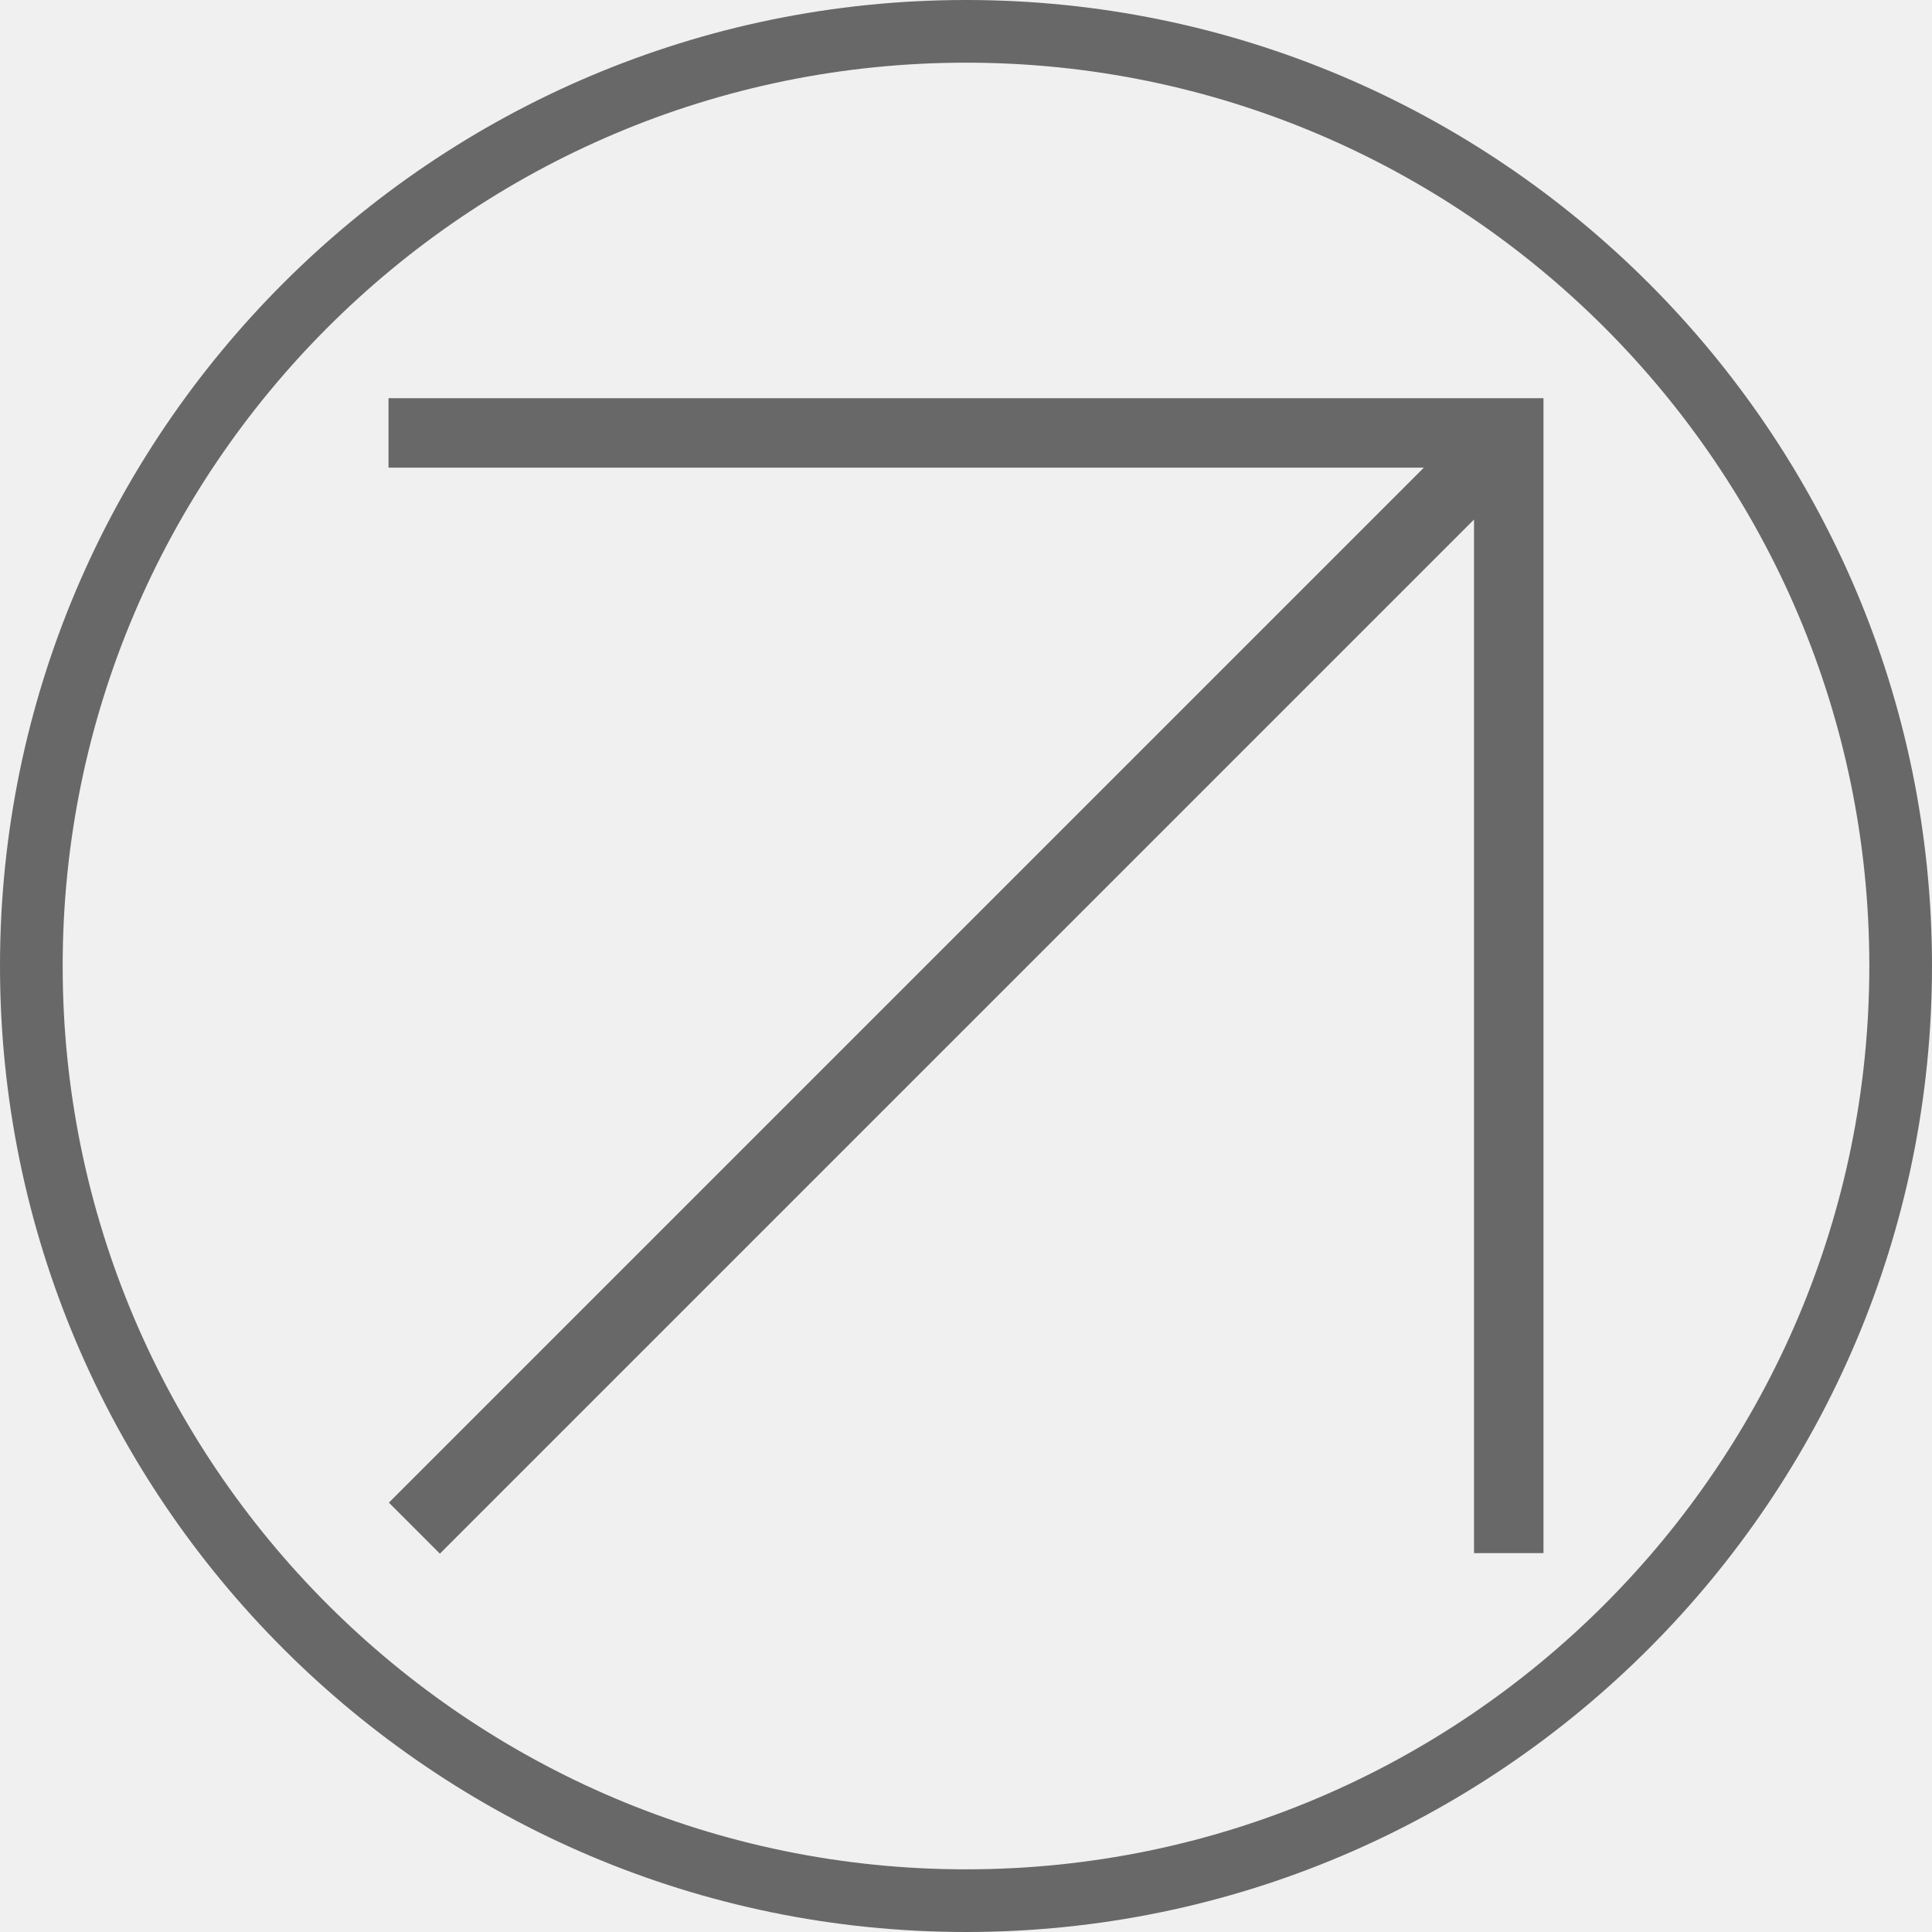
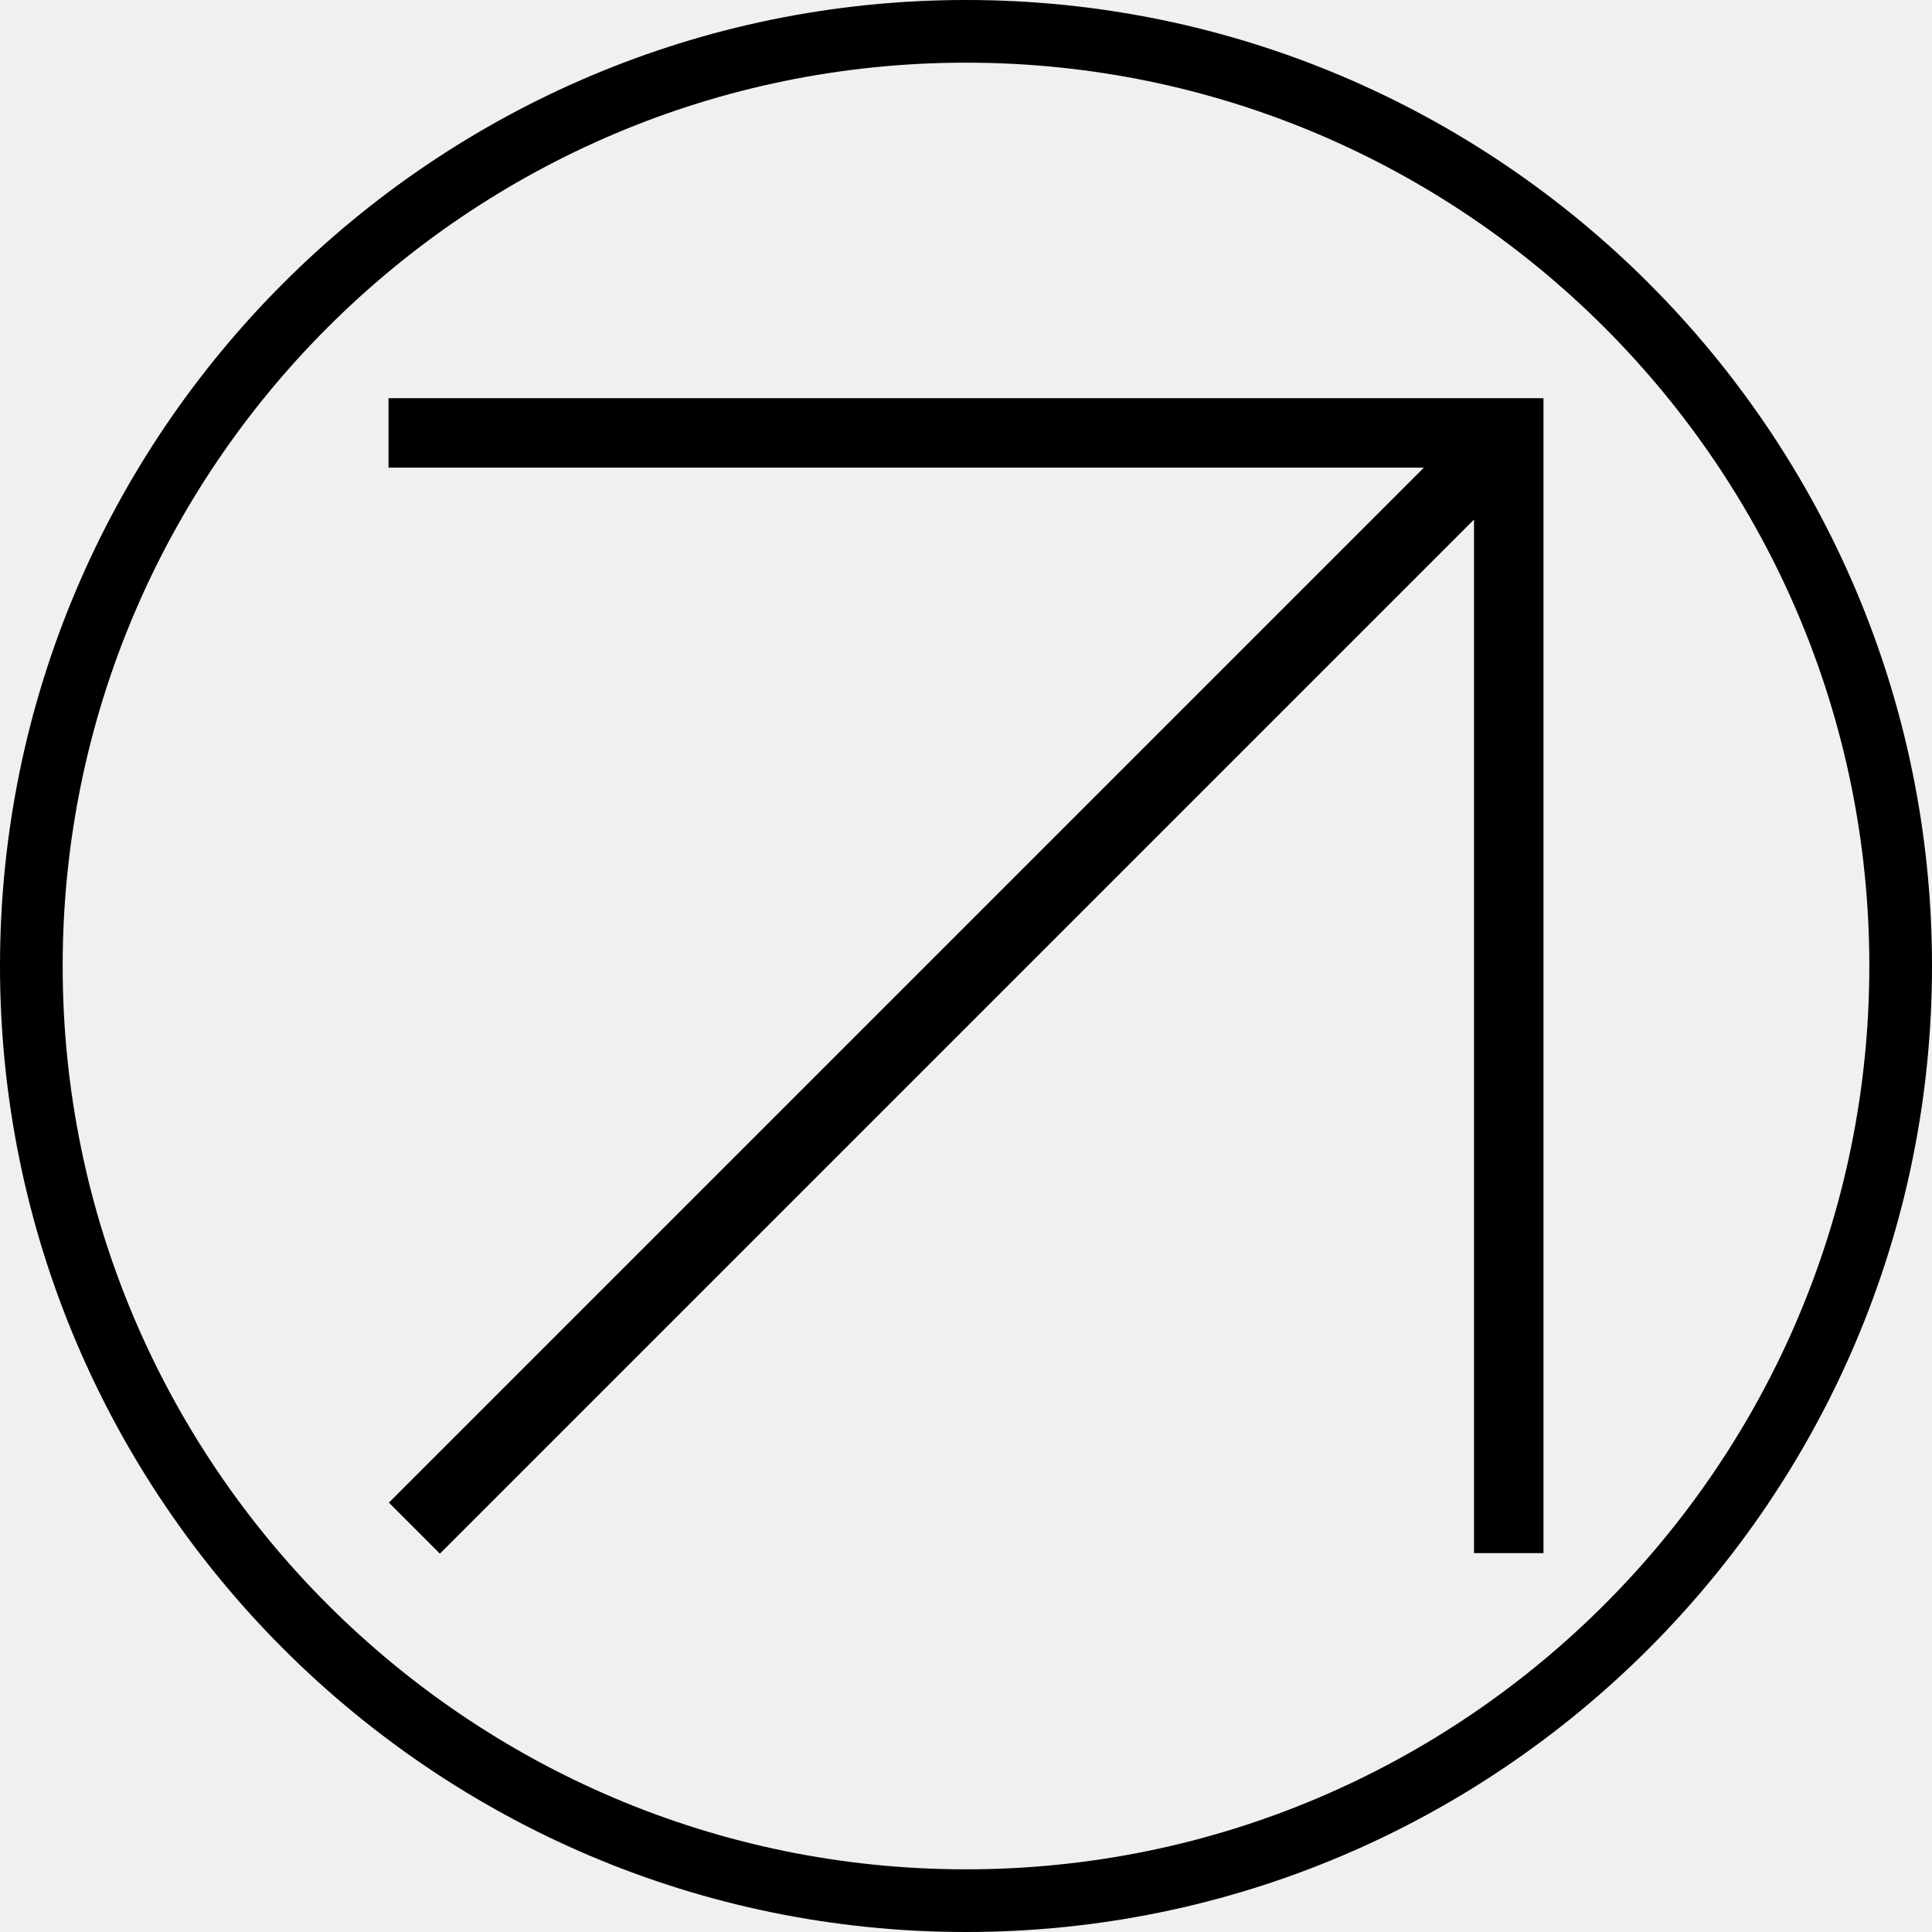
- <svg xmlns="http://www.w3.org/2000/svg" width="41" height="41" viewBox="0 0 41 41" fill="none">
+ <svg xmlns="http://www.w3.org/2000/svg" width="41" height="41" viewBox="0 0 41 41">
  <g clip-path="url(#clip0_73_157)">
-     <path d="M32.755 8.45V32.96H31.281V11.025L9.335 32.971L8.253 31.888L30.217 9.924H8.245V8.45H32.755Z" fill="#686868" />
-     <path d="M20.501 41C9.197 41 0 31.803 0 20.499C0 9.194 9.197 0 20.501 0C31.805 0 41 9.197 41 20.499C41 31.8 31.803 41 20.501 41ZM20.501 1.33C9.929 1.33 1.33 9.929 1.33 20.499C1.33 31.069 9.929 39.67 20.501 39.67C31.074 39.67 39.67 31.071 39.67 20.499C39.67 9.926 31.071 1.33 20.501 1.33Z" fill="#686868" />
+     <path d="M32.755 8.45V32.96H31.281V11.025L9.335 32.971L8.253 31.888L30.217 9.924H8.245V8.45H32.755Z" />
+     <path d="M20.501 41C9.197 41 0 31.803 0 20.499C0 9.194 9.197 0 20.501 0C31.805 0 41 9.197 41 20.499C41 31.8 31.803 41 20.501 41ZM20.501 1.33C9.929 1.33 1.33 9.929 1.33 20.499C1.33 31.069 9.929 39.67 20.501 39.67C31.074 39.67 39.67 31.071 39.67 20.499C39.67 9.926 31.071 1.33 20.501 1.33Z" />
  </g>
  <defs>
    <clipPath id="clip0_73_157">
      <rect width="41" height="41" fill="white" />
    </clipPath>
  </defs>
</svg>
